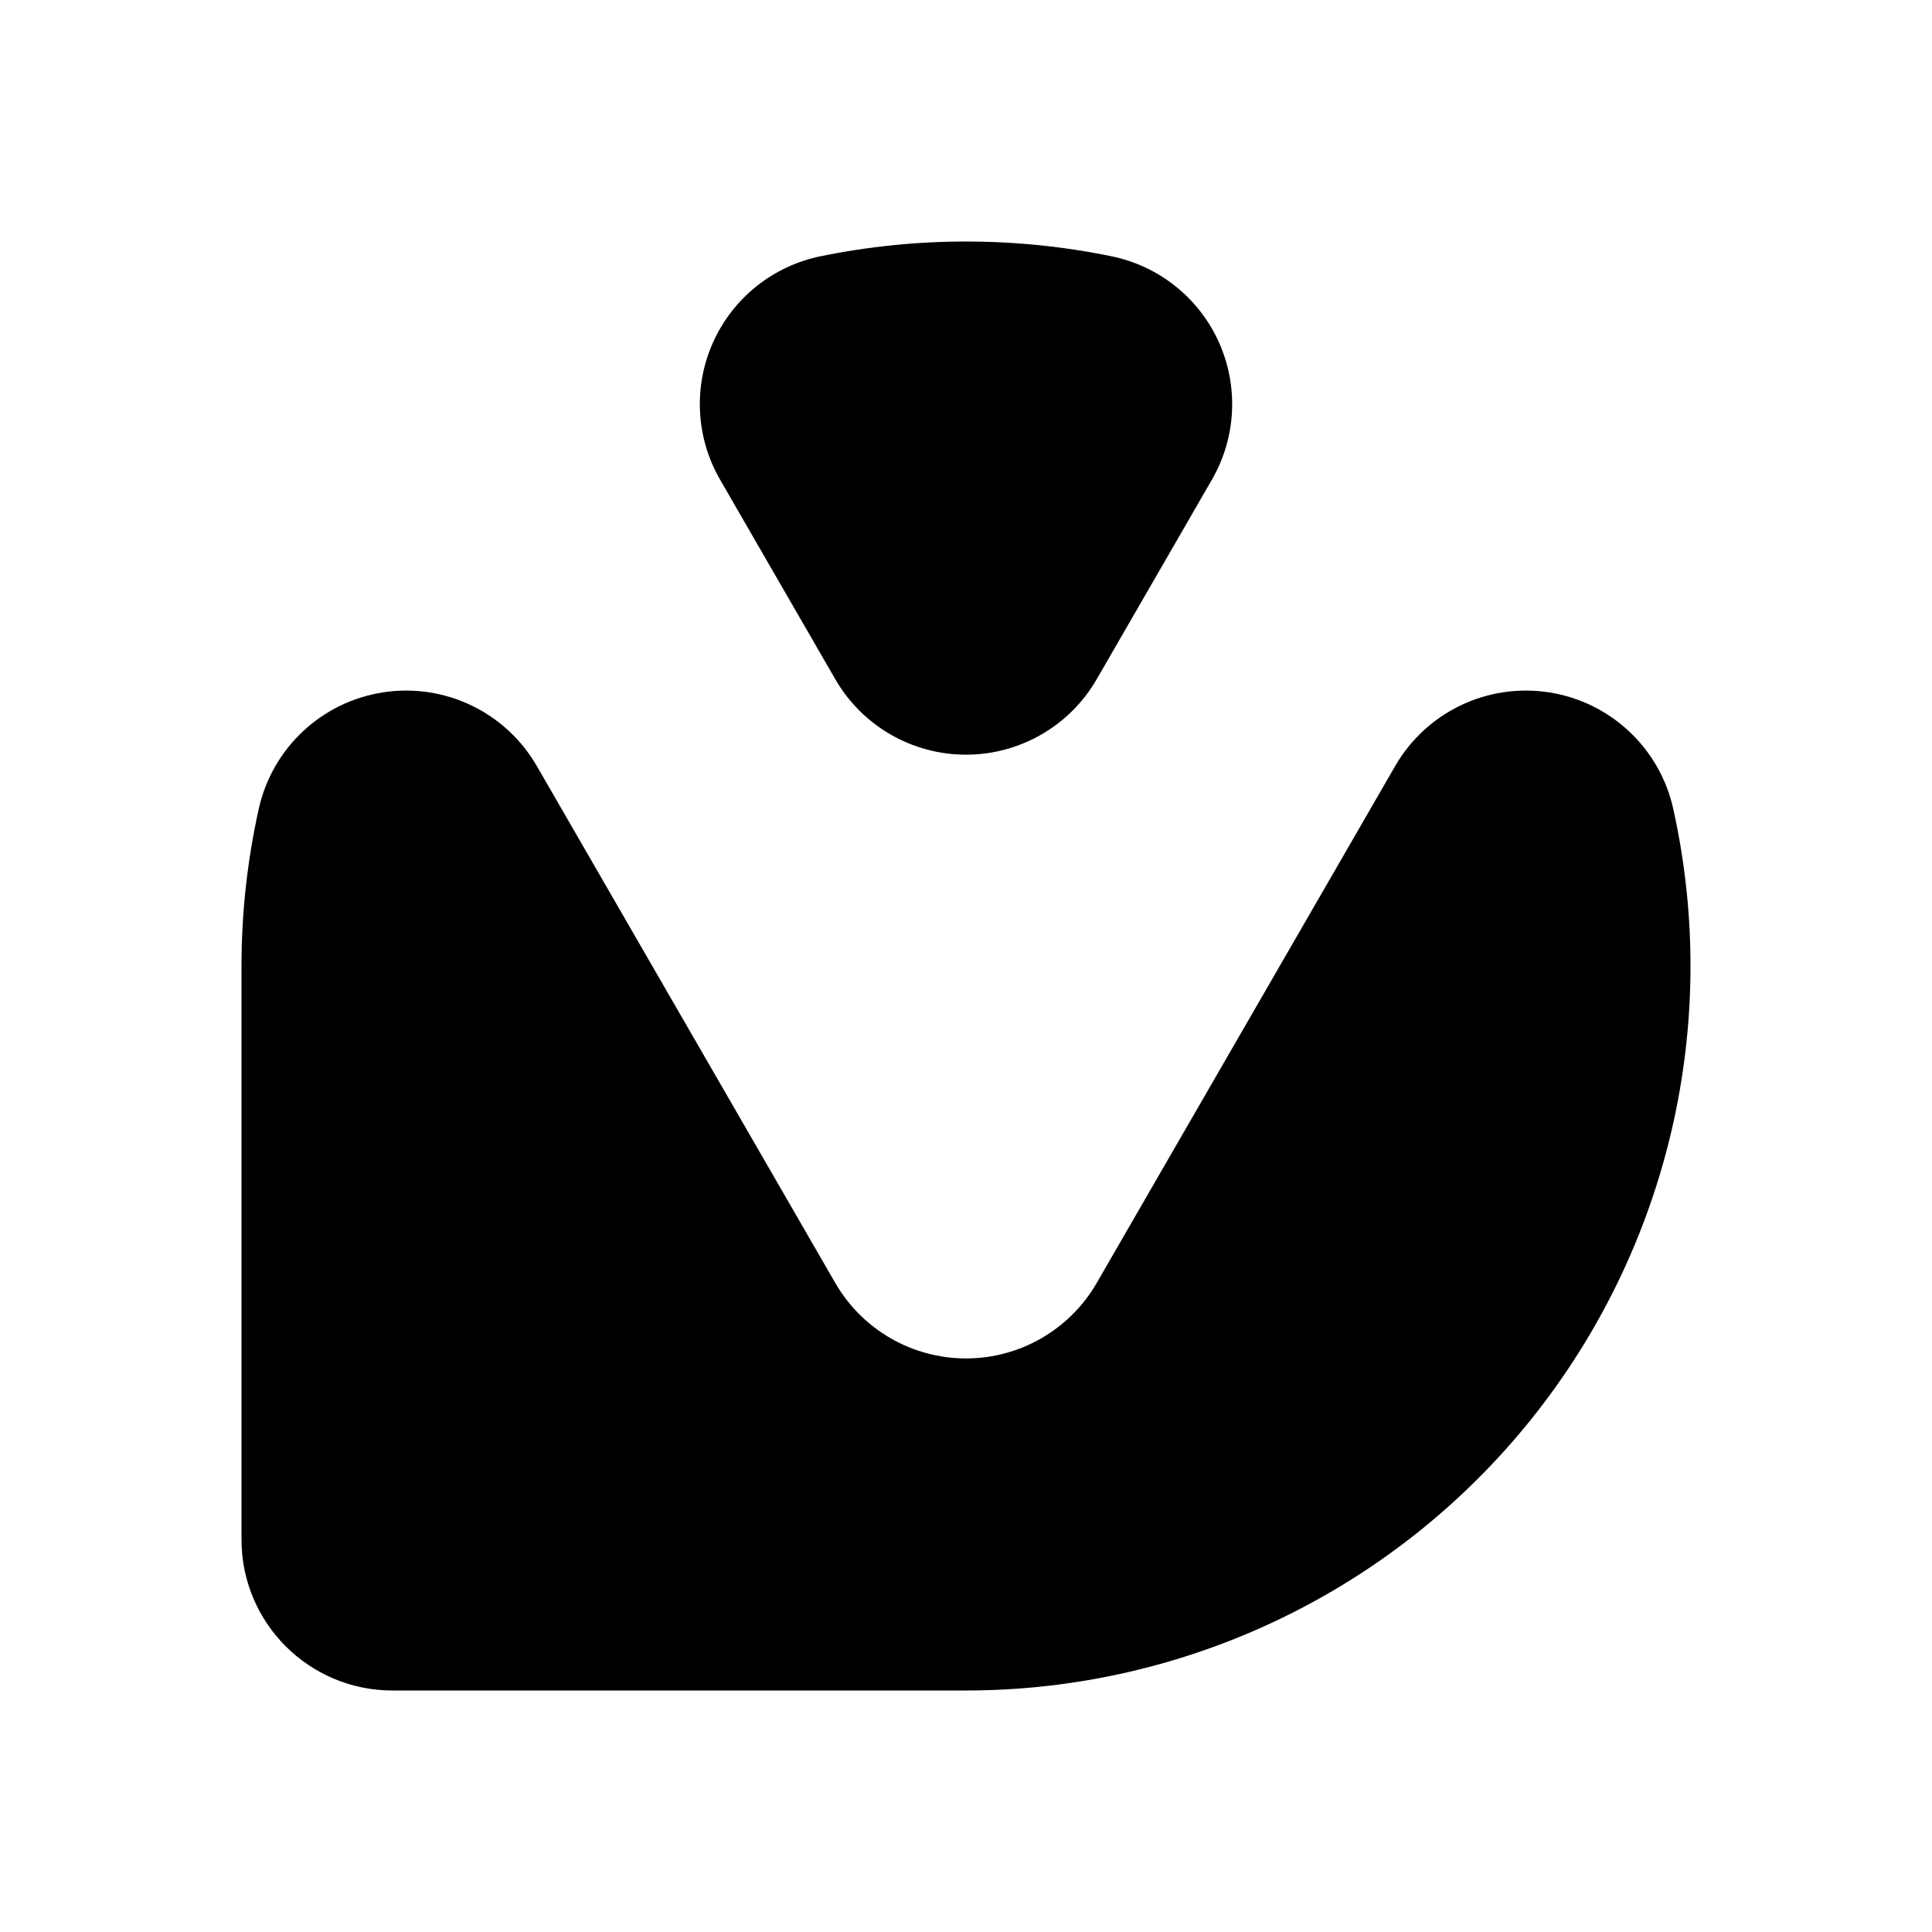
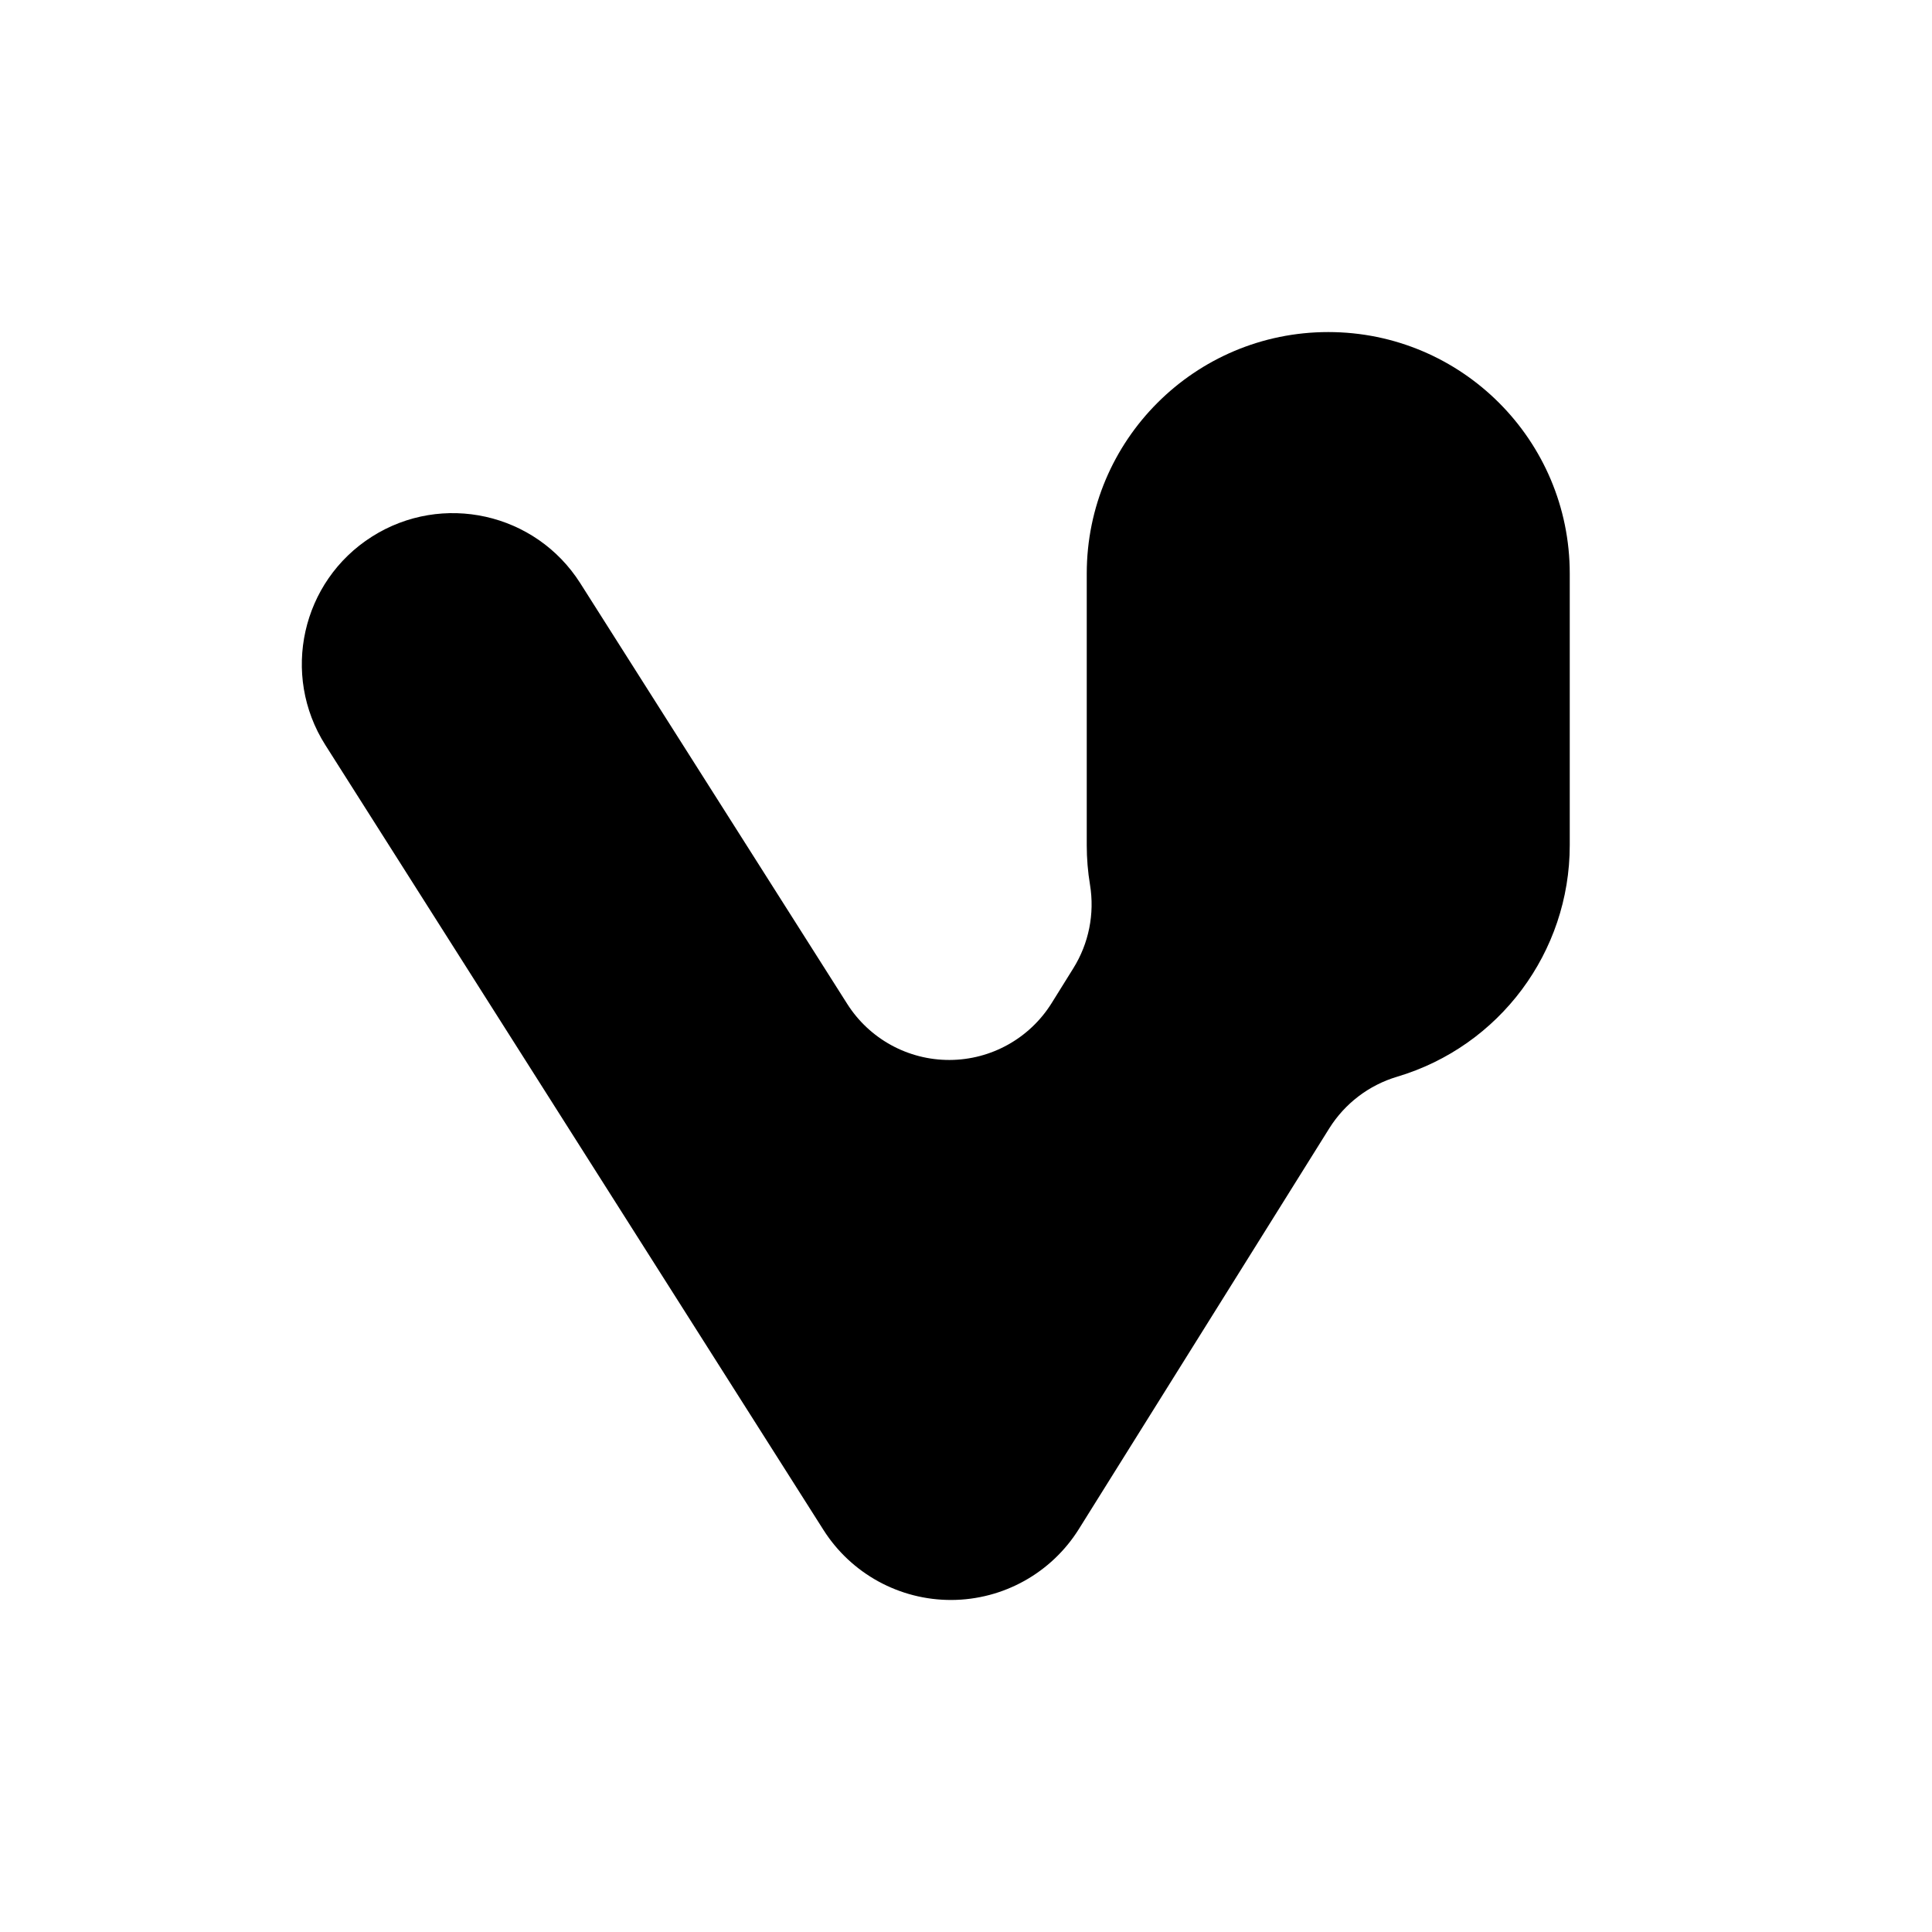
<svg xmlns="http://www.w3.org/2000/svg" width="256" height="256" viewBox="0 0 256 256">
  <rect width="256" height="256" fill="#ffffff" />
-   <path fill="#000000" d="M221.71 107.16A96 96 0 0 1 128 224L52 224A20 20 0 0 1 32 204L32 128A96 96 0 0 1 34.29 107.16A20 20 0 0 1 71.13 101.5L110.68 170A20 20 0 0 0 145.32 170L184.87 101.5A20 20 0 0 1 221.71 107.16ZM145.32 90L160.59 63.55A20 20 0 0 0 147.29 33.96A96 96 0 0 0 108.71 33.96A20 20 0 0 0 95.41 63.55L110.68 90A20 20 0 0 0 145.32 90Z" />
+   <path fill="#000000" d="M43.11 98.72A20 20 0 0 1 76.89 77.28L112.26 133.02A16 16 0 0 0 139.34 132.93L142.21 128.32A16 16 0 0 0 144.43 117.23A32 32 0 0 1 144 112L144 76A32 32 0 0 1 208 76L208 112A32 32 0 0 1 185.13 142.67A16 16 0 0 0 176.13 149.52L142.96 202.6A20 20 0 0 1 109.11 202.72L43.11 98.72Z" />
</svg>
